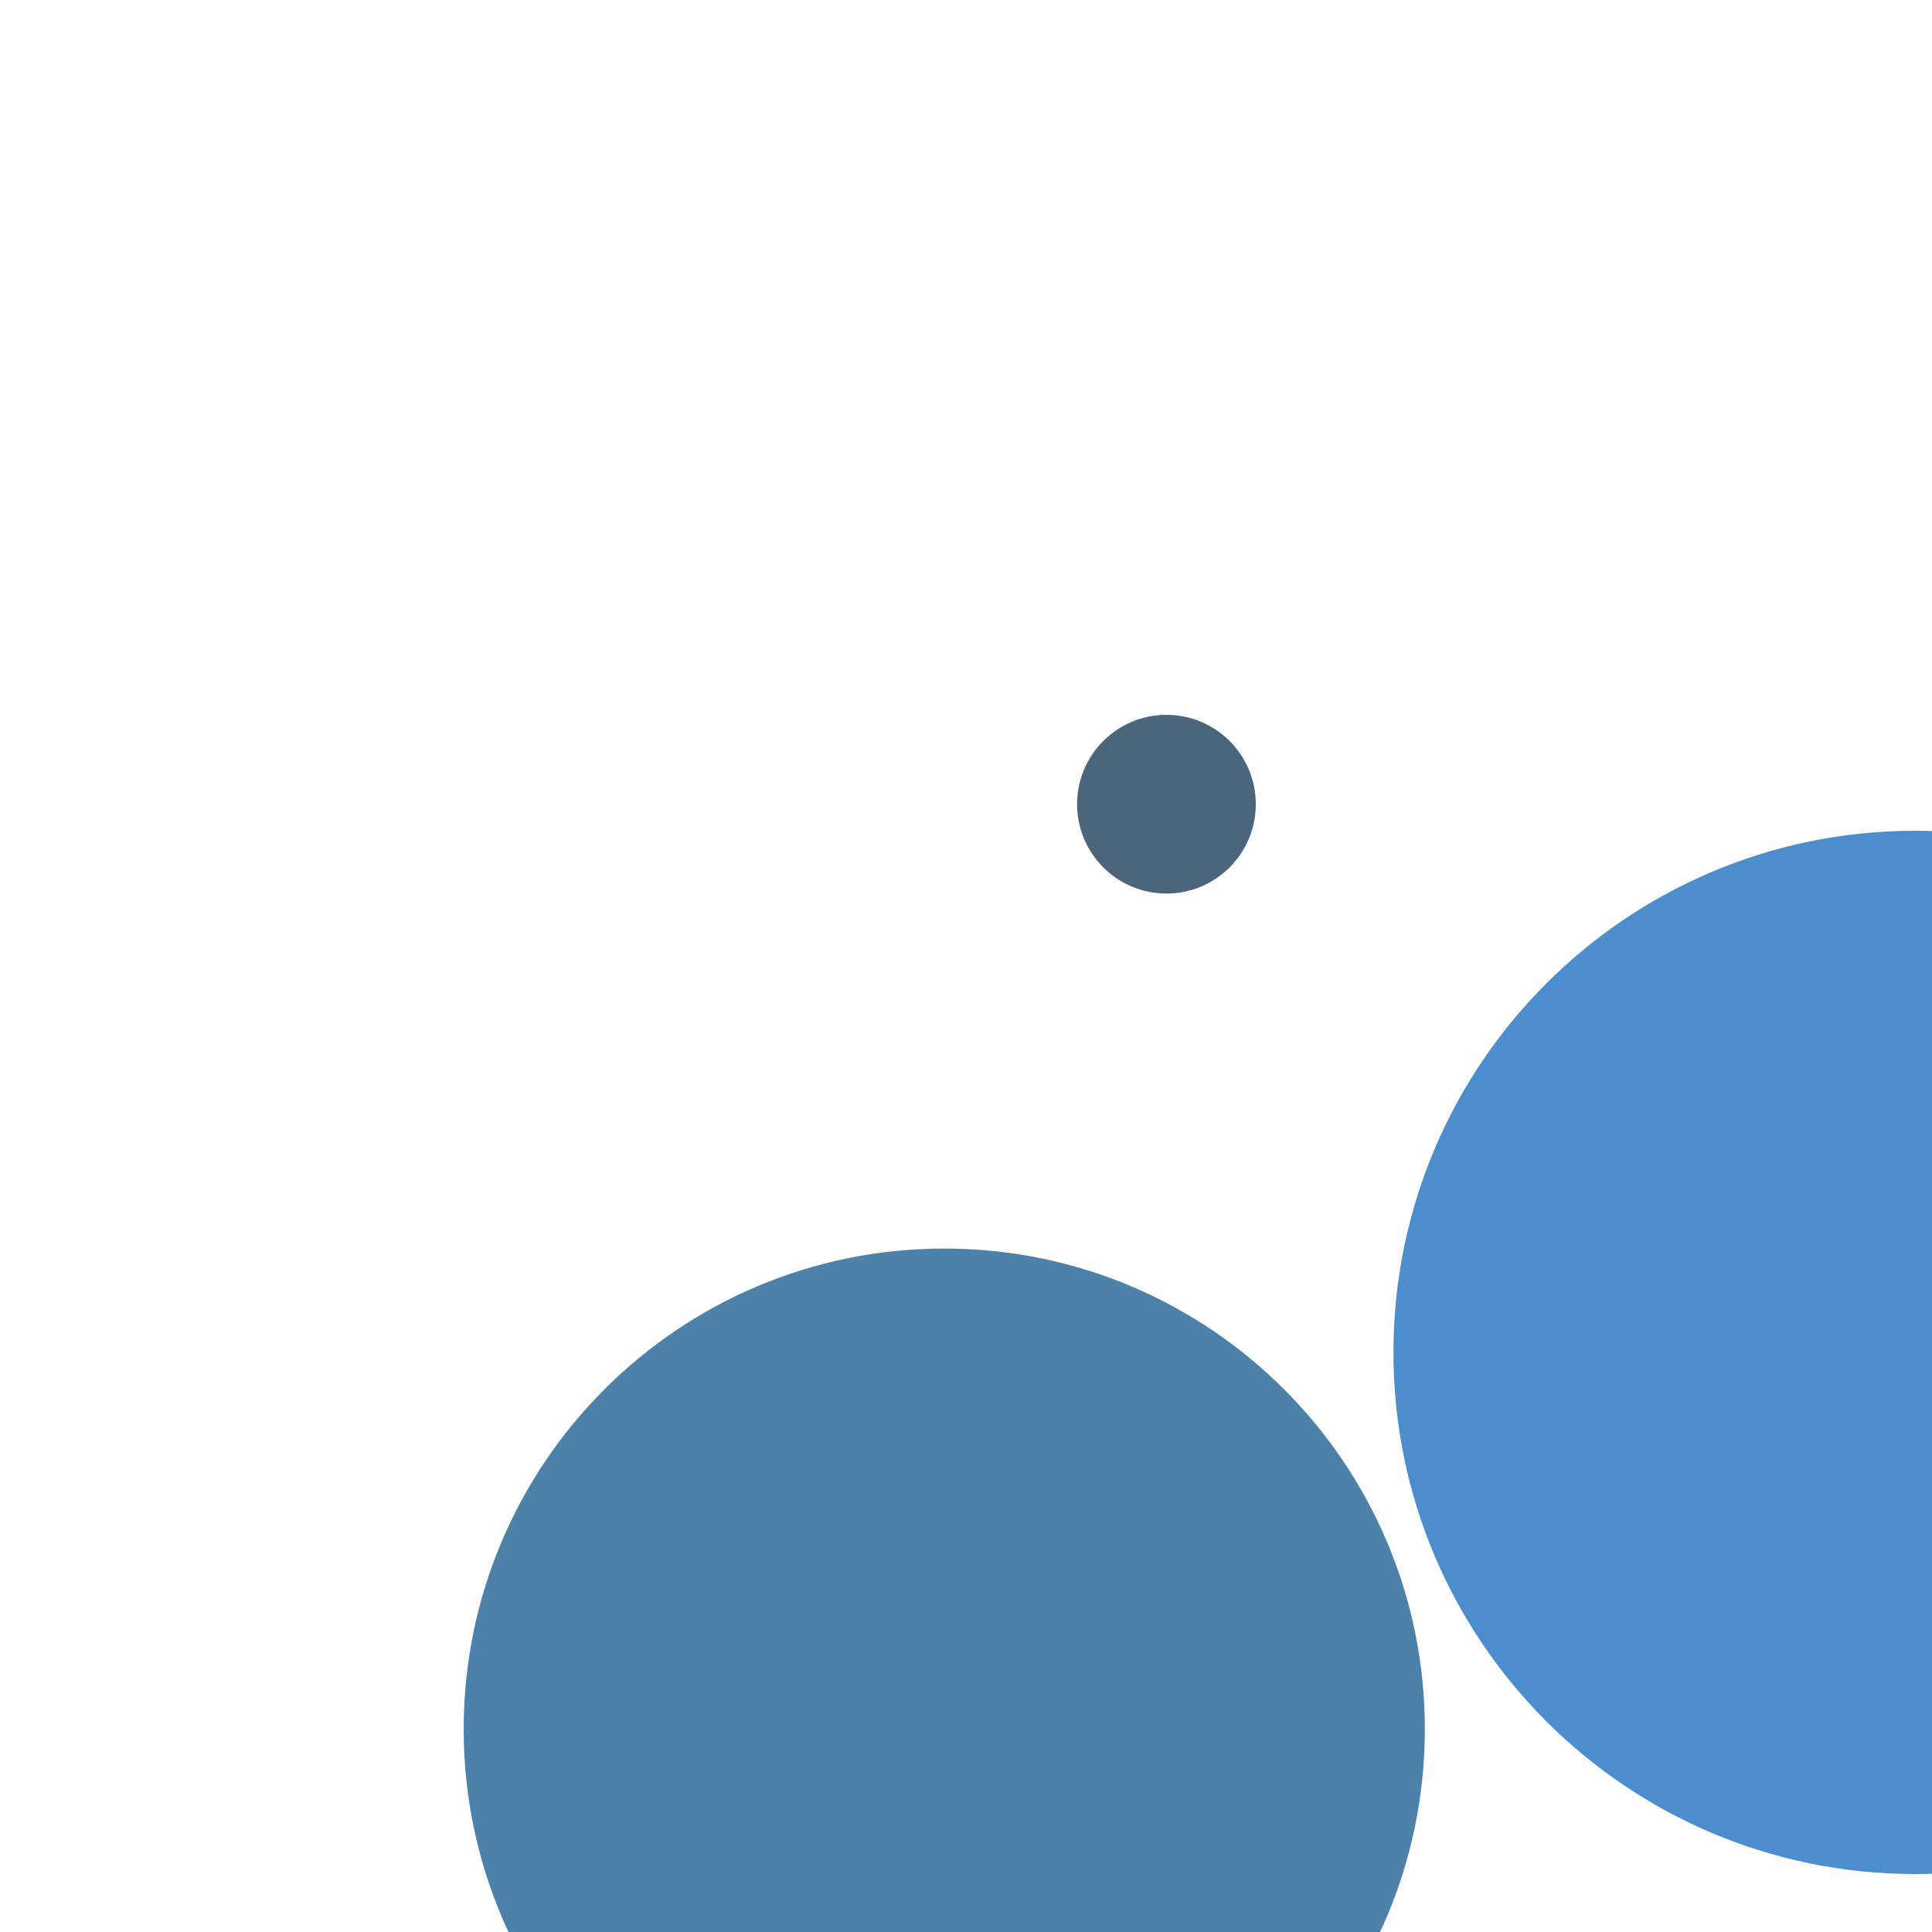
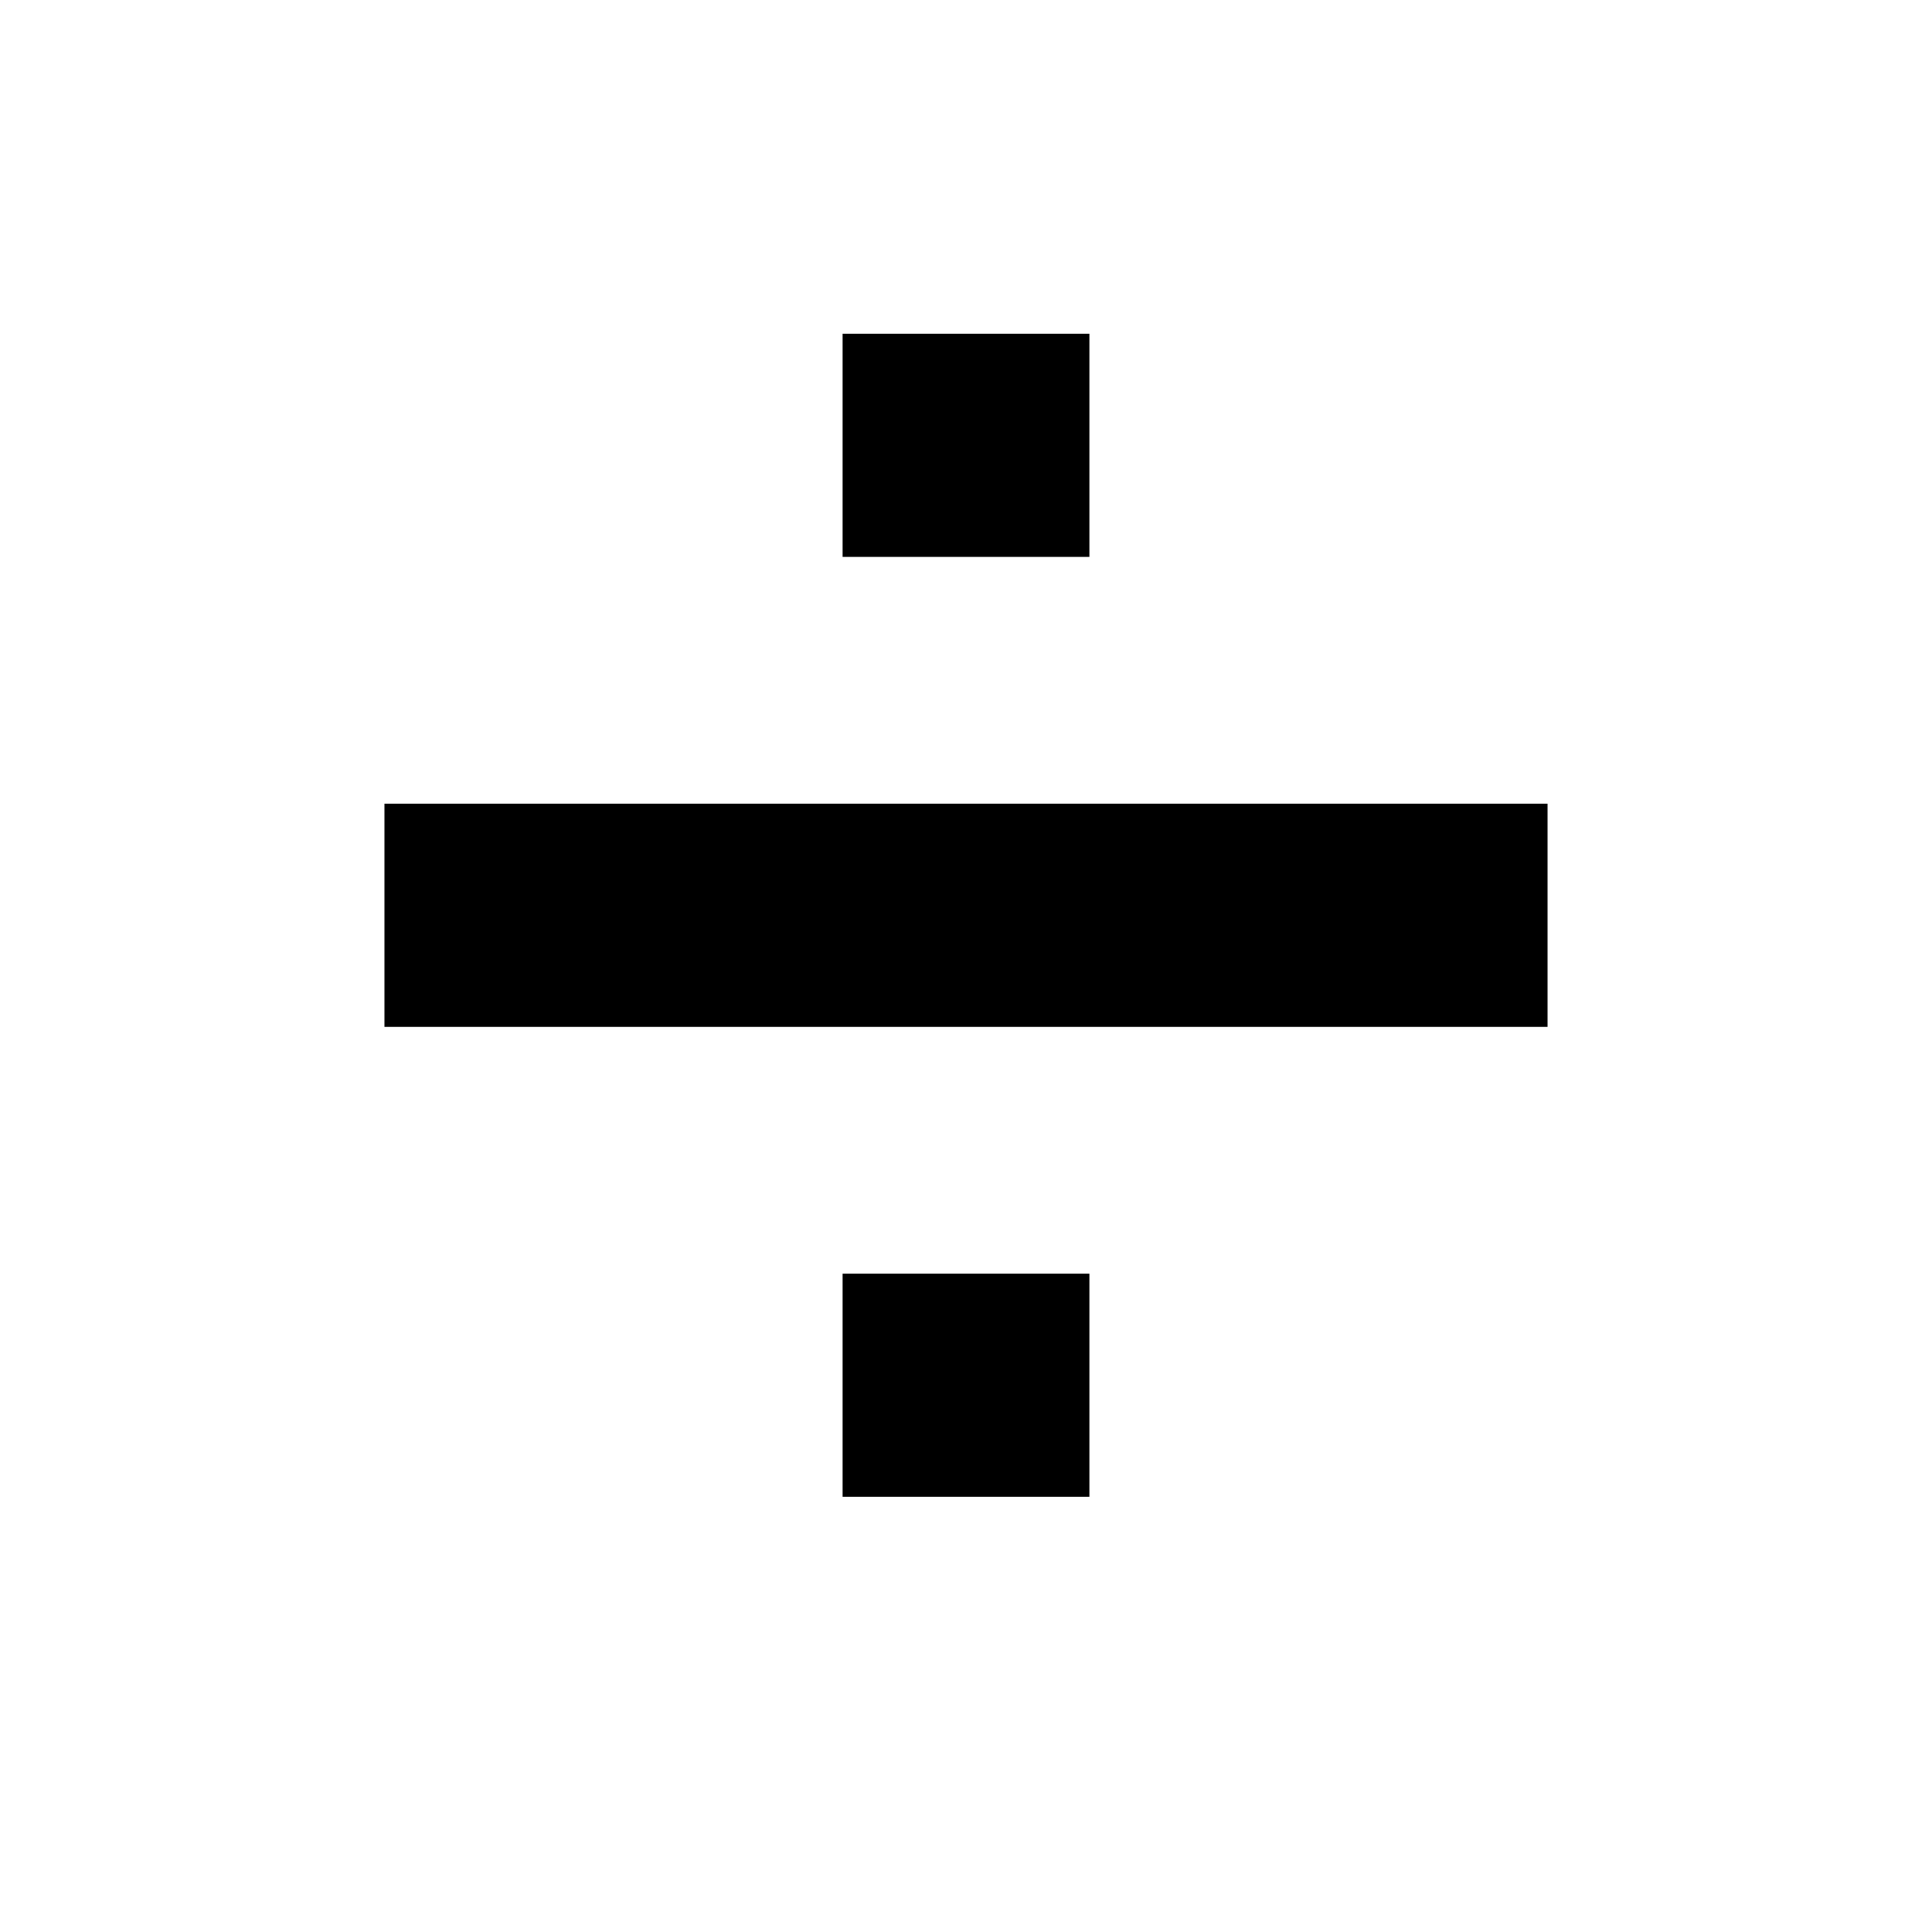
- <svg xmlns="http://www.w3.org/2000/svg" width="800px" height="800px" viewBox="0 0 800 800">
-   <circle cx="391" cy="716" r="199" fill="#004C87" fill-opacity="0.7" />
-   <circle cx="793" cy="560" r="216" fill="#005DB9" fill-opacity="0.7" />
-   <circle cx="483" cy="333" r="37" fill="#002443" fill-opacity="0.7" />
+ <svg xmlns="http://www.w3.org/2000/svg" width="800" height="800" viewBox="0 0 800 800">
+   <text x="50%" y="50%" font-size="700" text-anchor="middle" dominant-baseline="central" font-family="Noto Color Emoji">
+     ➗
+   </text>
</svg>
